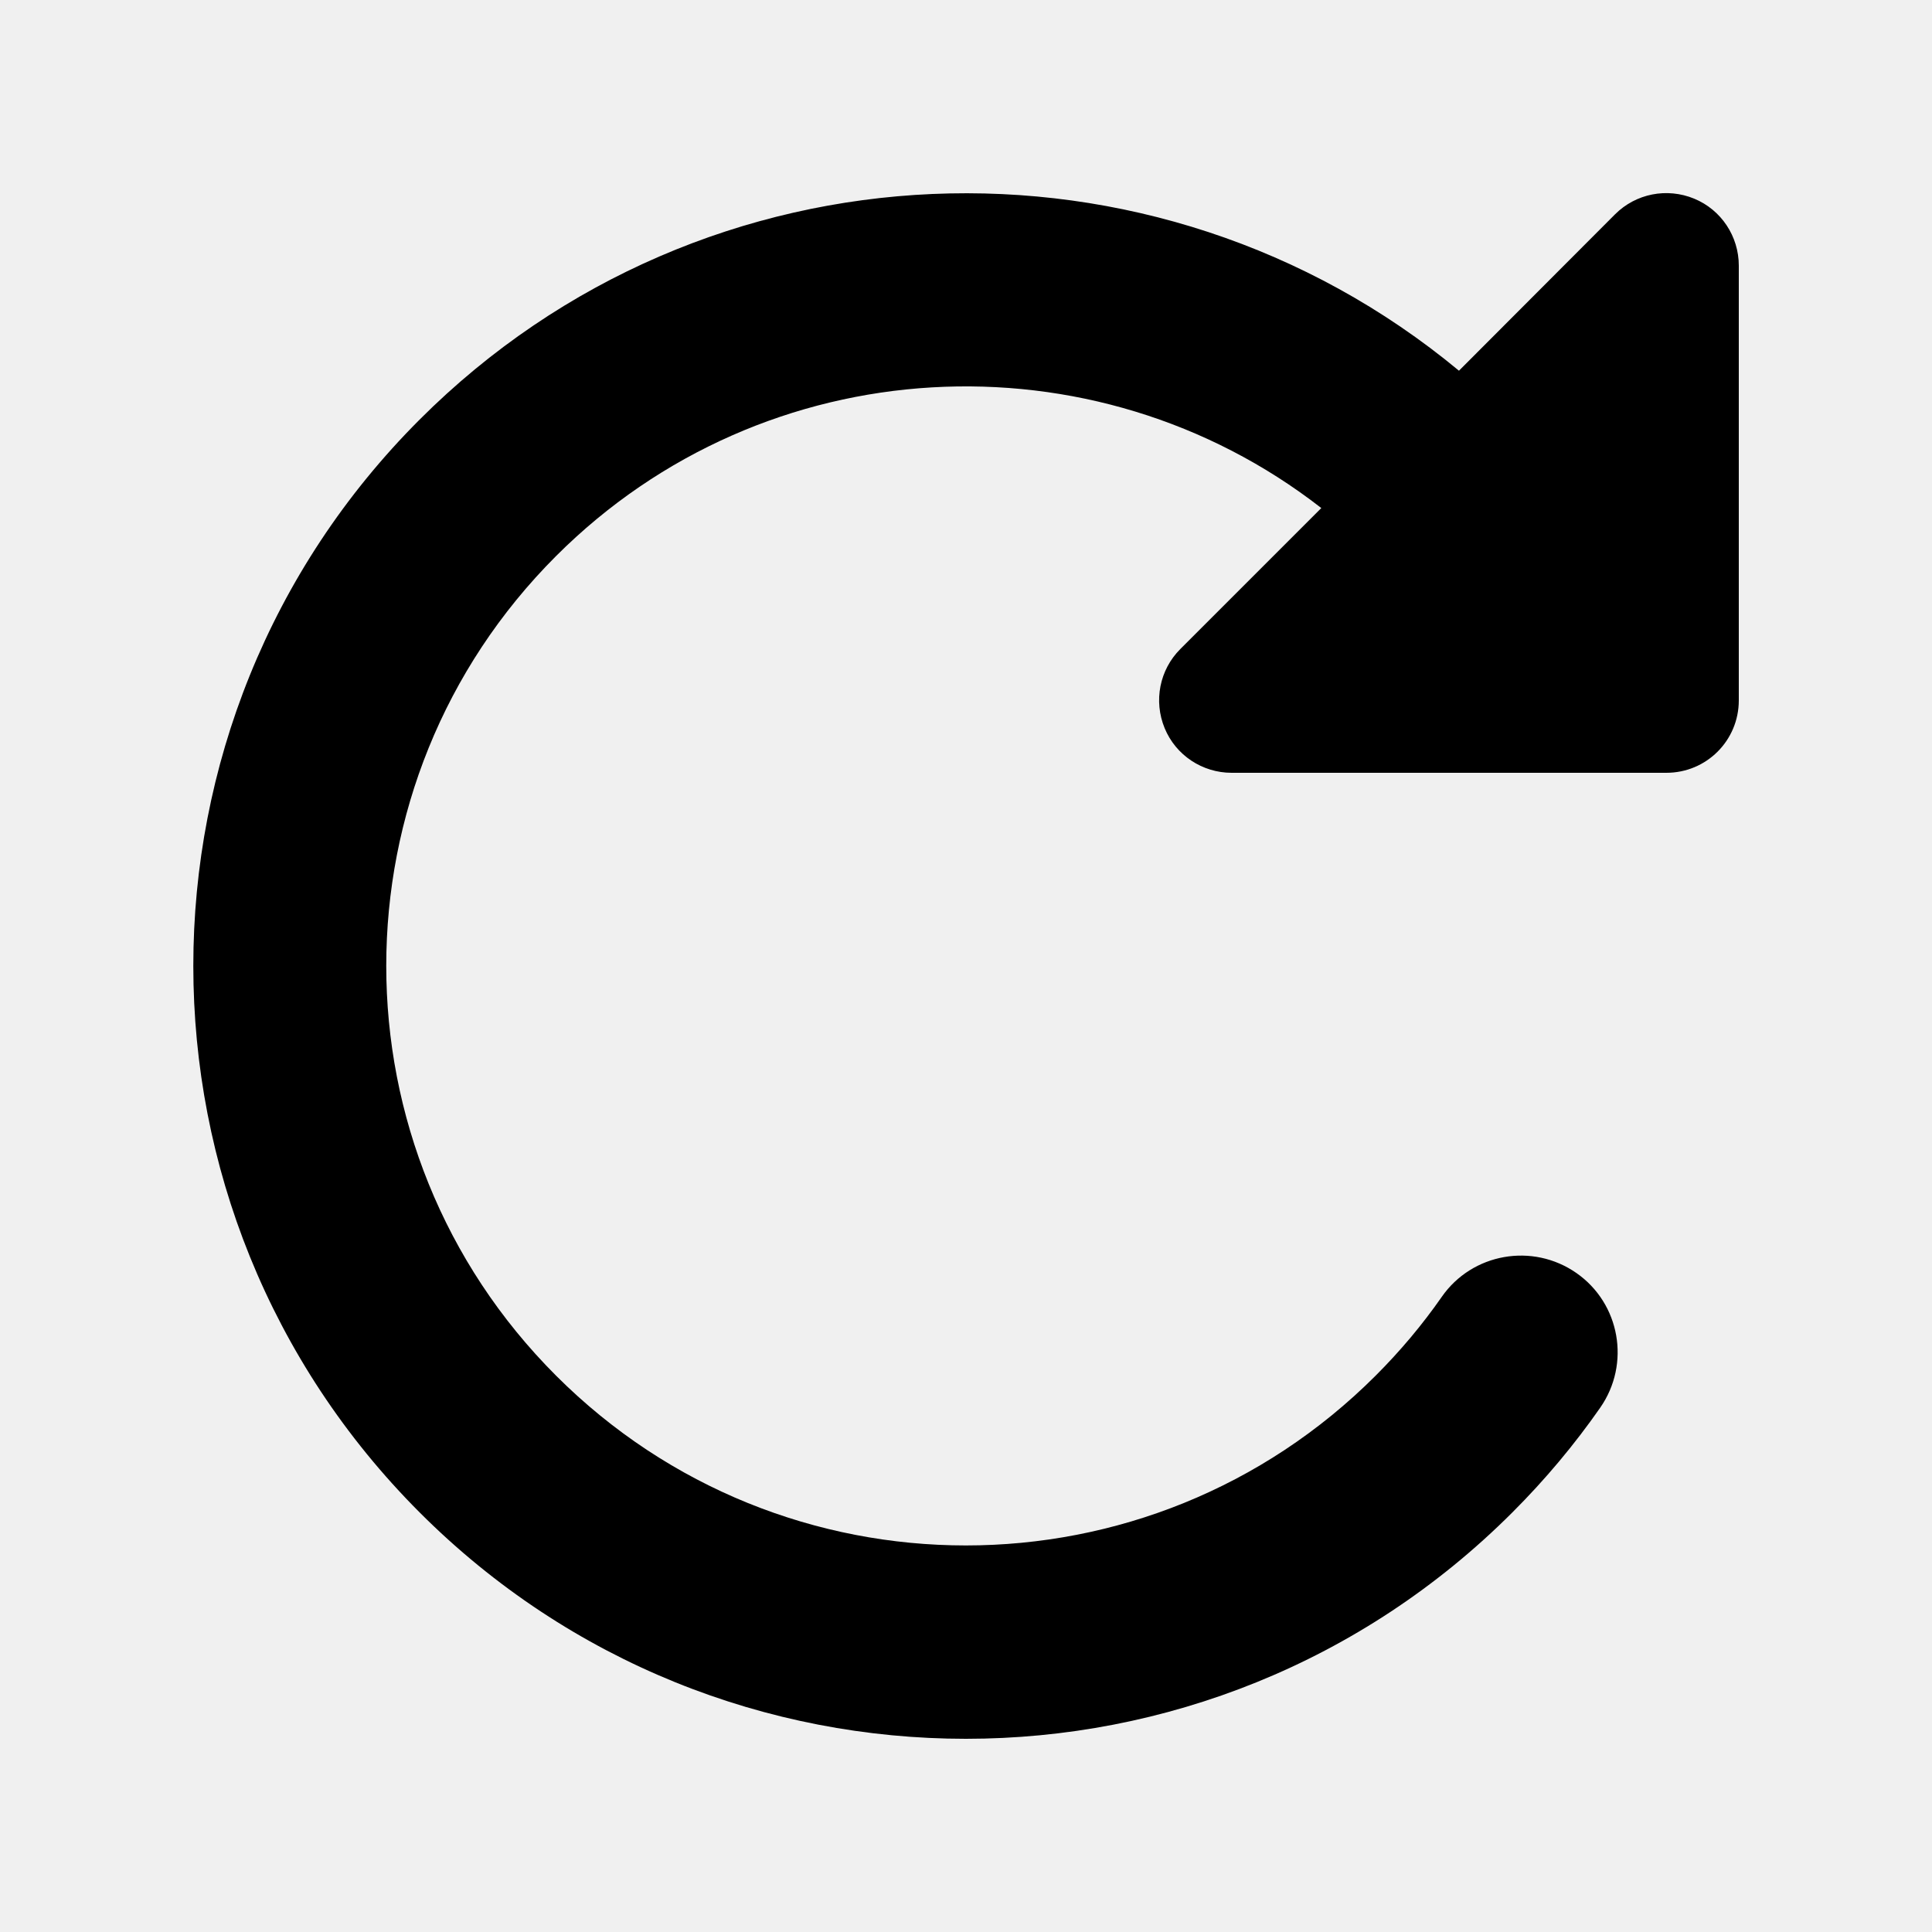
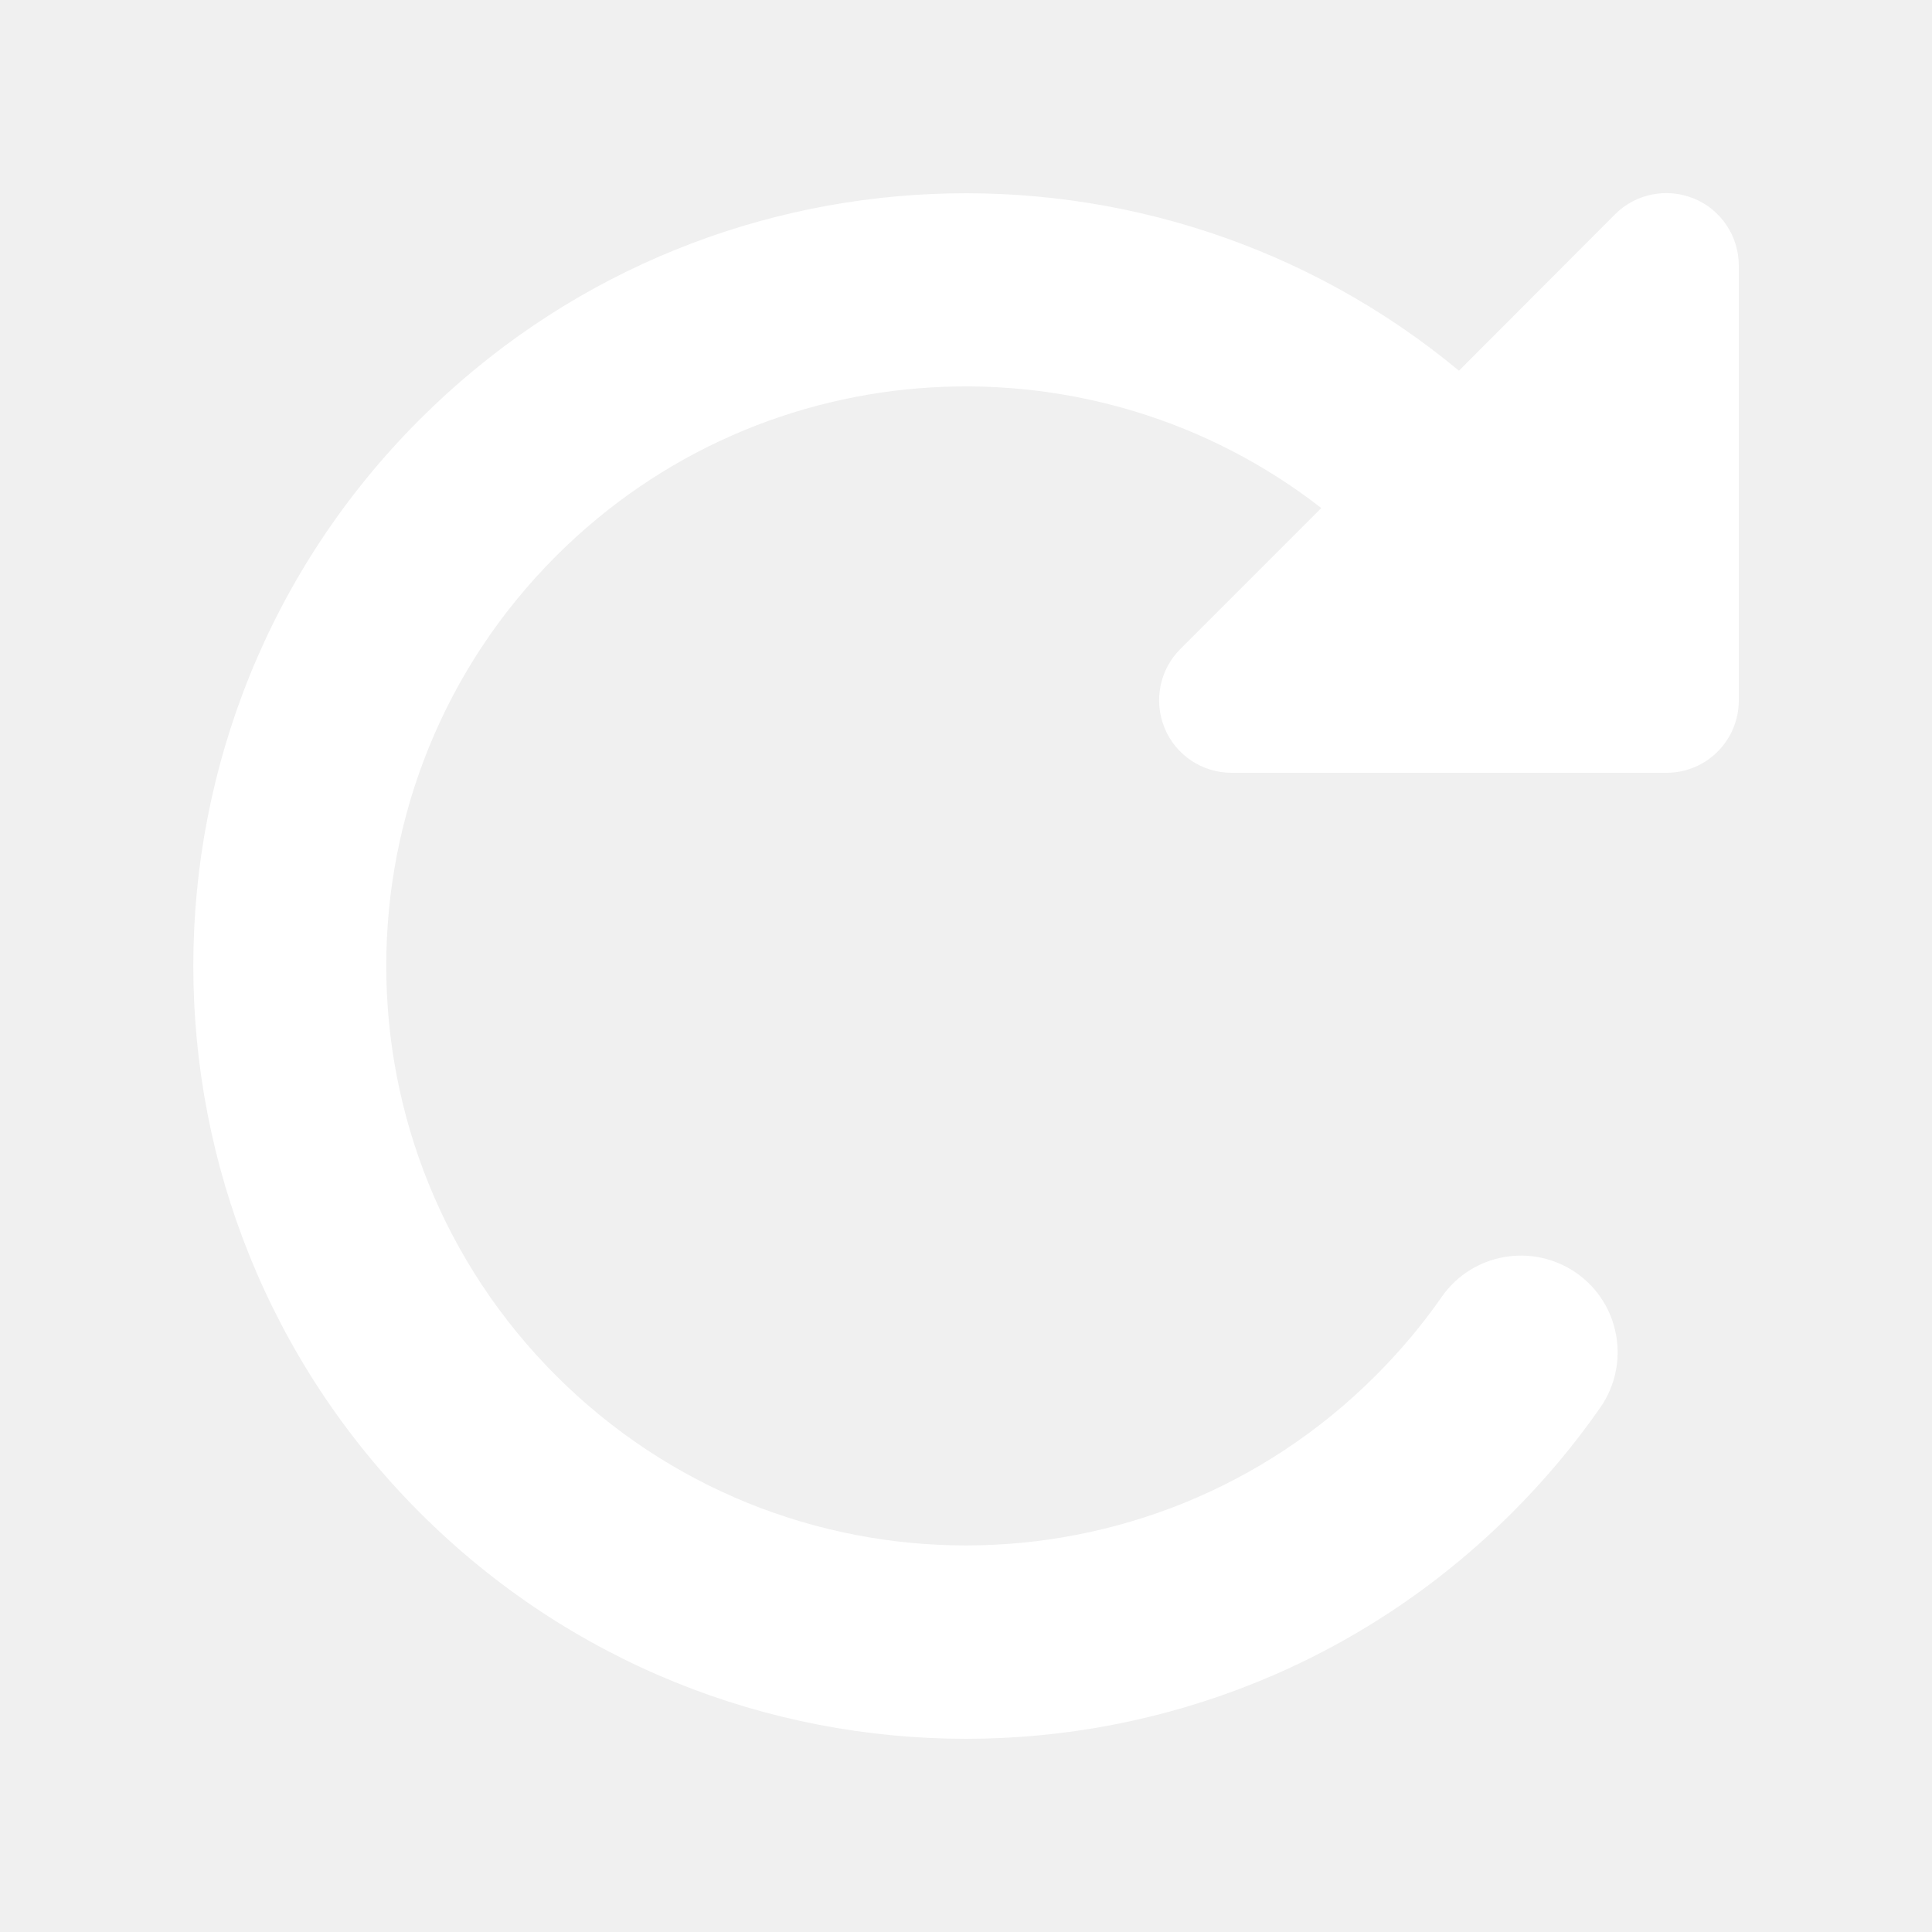
<svg xmlns="http://www.w3.org/2000/svg" viewBox="0 0 640 640">
-   <path d="M552 256L408 256C398.3 256 389.5 250.2 385.8 241.2C382.1 232.2 384.1 221.9 391 215L437.7 168.3C362.4 109.7 253.4 115 184.2 184.2C109.2 259.2 109.2 380.7 184.2 455.7C259.2 530.7 380.7 530.7 455.7 455.7C463.9 447.5 471.2 438.8 477.6 429.6C487.7 415.1 507.7 411.6 522.2 421.7C536.7 431.8 540.2 451.8 530.1 466.3C521.6 478.5 511.9 490.1 501 501C401 601 238.9 601 139 501C39.1 401 39 239 139 139C233.3 44.7 382.7 39.4 483.3 122.8L535 71C541.9 64.1 552.2 62.1 561.2 65.8C570.2 69.5 576 78.3 576 88L576 232C576 245.3 565.3 256 552 256z" />
+   <path fill="white" d="M552 256L408 256C398.3 256 389.5 250.2 385.8 241.2C382.1 232.2 384.1 221.9 391 215L437.7 168.3C362.4 109.7 253.4 115 184.2 184.2C109.2 259.2 109.2 380.7 184.2 455.7C259.2 530.7 380.7 530.7 455.7 455.7C463.9 447.5 471.2 438.8 477.6 429.6C487.7 415.1 507.7 411.6 522.2 421.7C536.7 431.8 540.2 451.8 530.1 466.3C521.6 478.5 511.9 490.1 501 501C401 601 238.9 601 139 501C39.1 401 39 239 139 139C233.3 44.7 382.7 39.4 483.3 122.8L535 71C541.9 64.1 552.2 62.1 561.2 65.8C570.2 69.5 576 78.3 576 88L576 232C576 245.3 565.3 256 552 256z" />
</svg>
